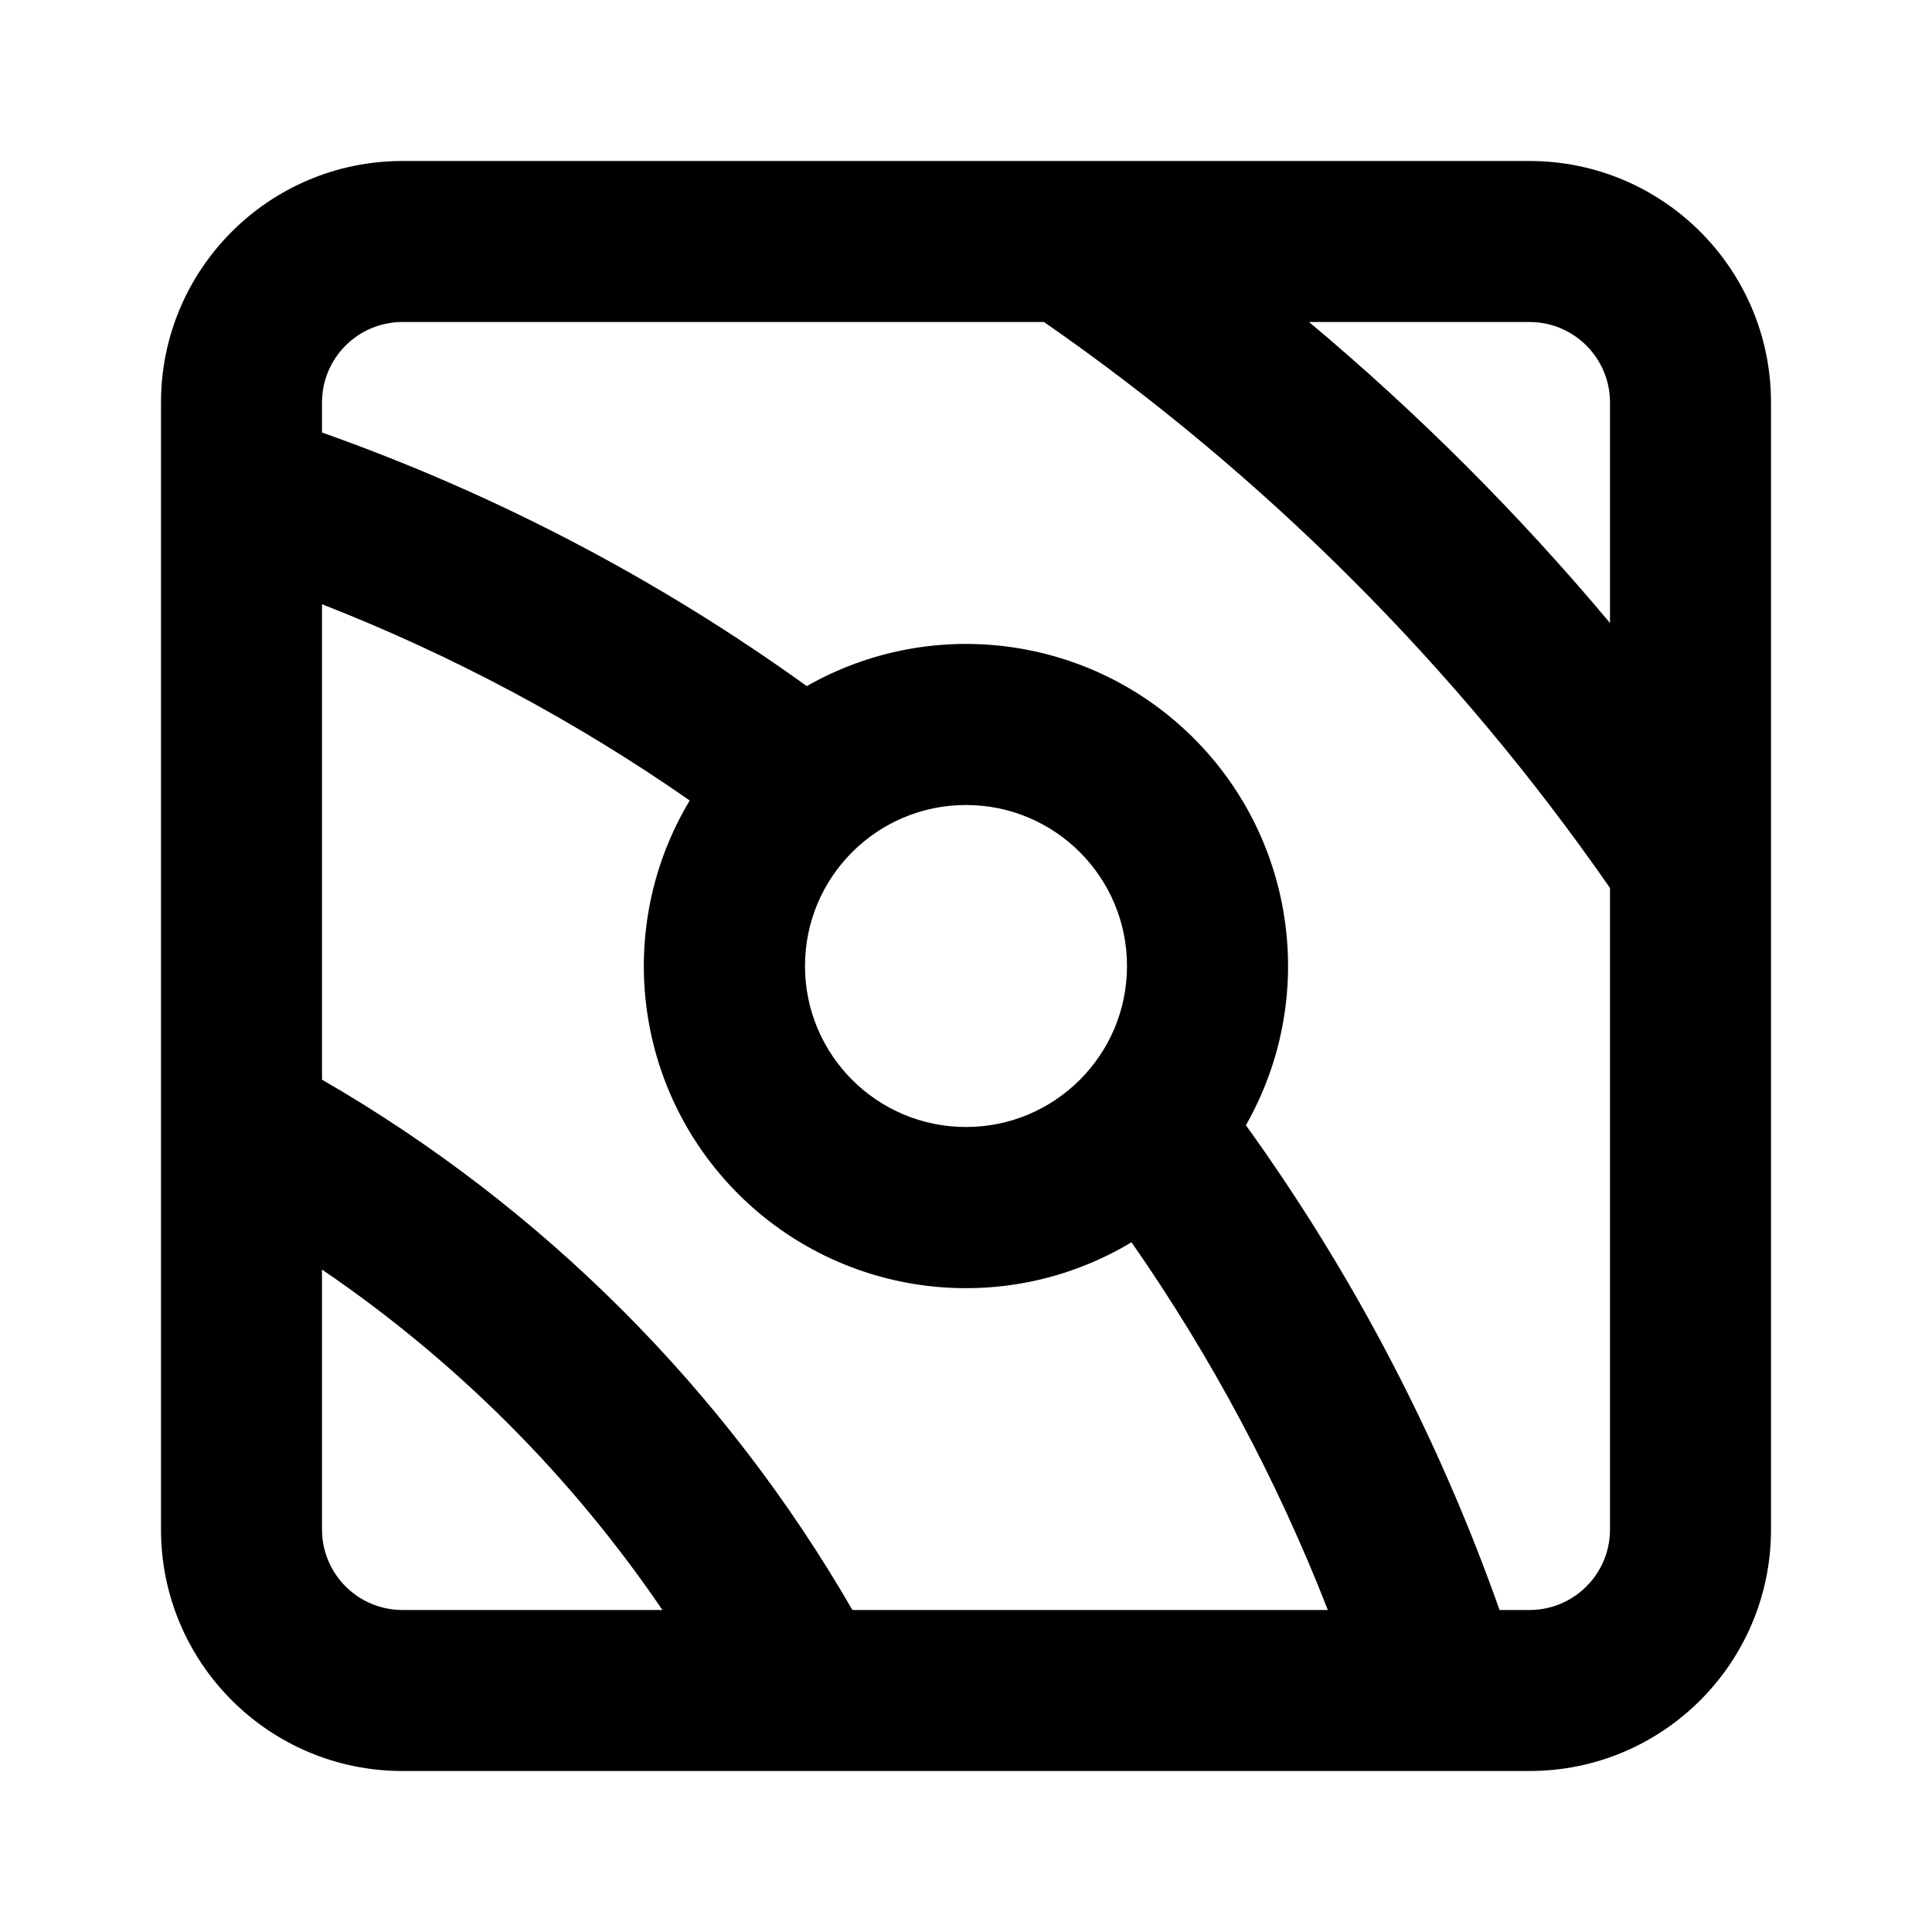
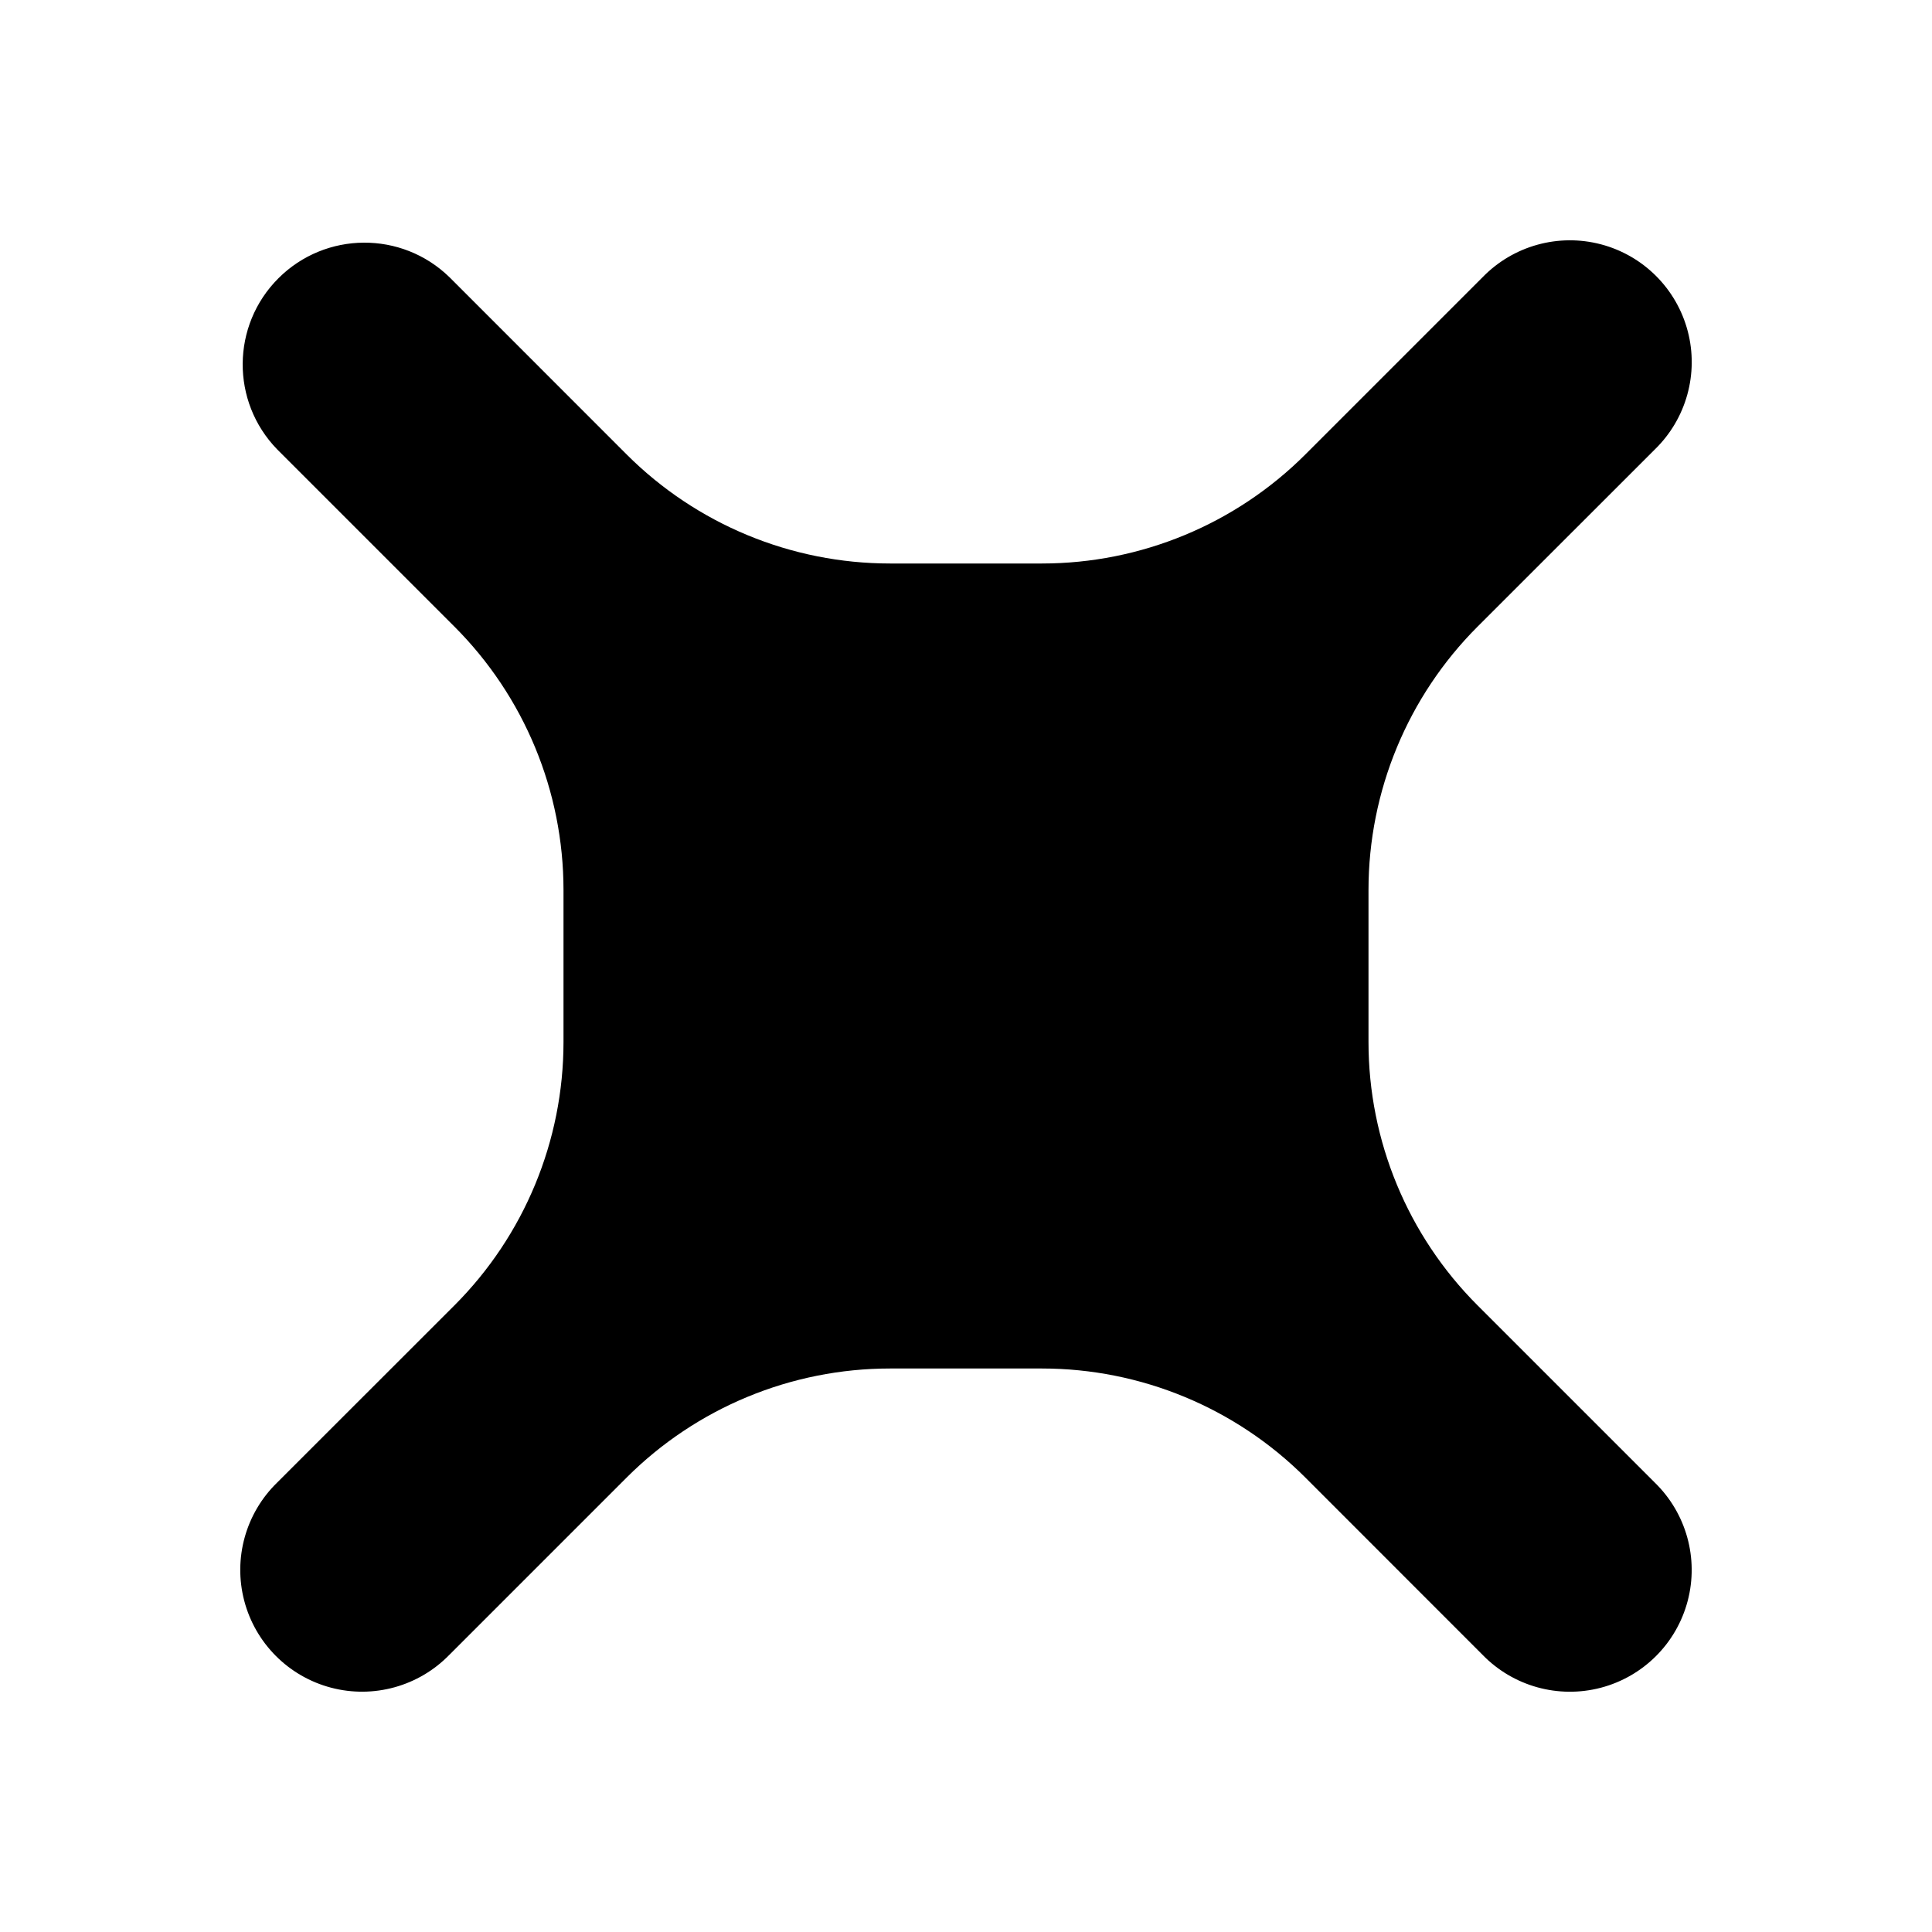
<svg xmlns="http://www.w3.org/2000/svg" viewBox="0 0 24 24">
-   <path fill-rule="evenodd" d="M5 2h14a3 3 0 0 1 3 3v14a3 3 0 0 1-3 3H5a3 3 0 0 1-3-3V5a3 3 0 0 1 3-3m0 2a1 1 0 0 0-1 1v.373a24 24 0 0 1 6.022 3.15 4 4 0 0 1 5.455 5.455A24 24 0 0 1 18.628 20H19a1 1 0 0 0 1-1v-7.969A28 28 0 0 0 12.969 4zm11.261 0A30 30 0 0 1 20 7.739V5a1 1 0 0 0-1-1zM8.23 20H5a1 1 0 0 1-1-1v-3.229A16 16 0 0 1 8.229 20m2.36 0A18 18 0 0 0 4 13.412V7.506a22 22 0 0 1 4.568 2.438 4 4 0 0 0 5.488 5.488A22 22 0 0 1 16.495 20zM12 14a2 2 0 1 0 0-4 2 2 0 0 0 0 4" clip-rule="evenodd" />
+   <path fill-rule="evenodd" d="M18.418 3.443a1.513 1.513 0 1 1 2.139 2.14l-2.202 2.201A4.63 4.63 0 0 0 17 11.056v1.888c0 1.227.487 2.404 1.355 3.272l2.202 2.202a1.513 1.513 0 1 1-2.14 2.139l-2.201-2.202A4.63 4.63 0 0 0 12.944 17h-1.888a4.63 4.63 0 0 0-3.272 1.355l-2.202 2.202a1.513 1.513 0 1 1-2.139-2.14l2.202-2.201A4.63 4.63 0 0 0 7 12.944v-1.888a4.63 4.63 0 0 0-1.355-3.272L3.443 5.582a1.513 1.513 0 0 1 2.14-2.139l2.201 2.202A4.63 4.63 0 0 0 11.056 7h1.888a4.63 4.63 0 0 0 3.272-1.355z" clip-rule="evenodd" />
</svg>
